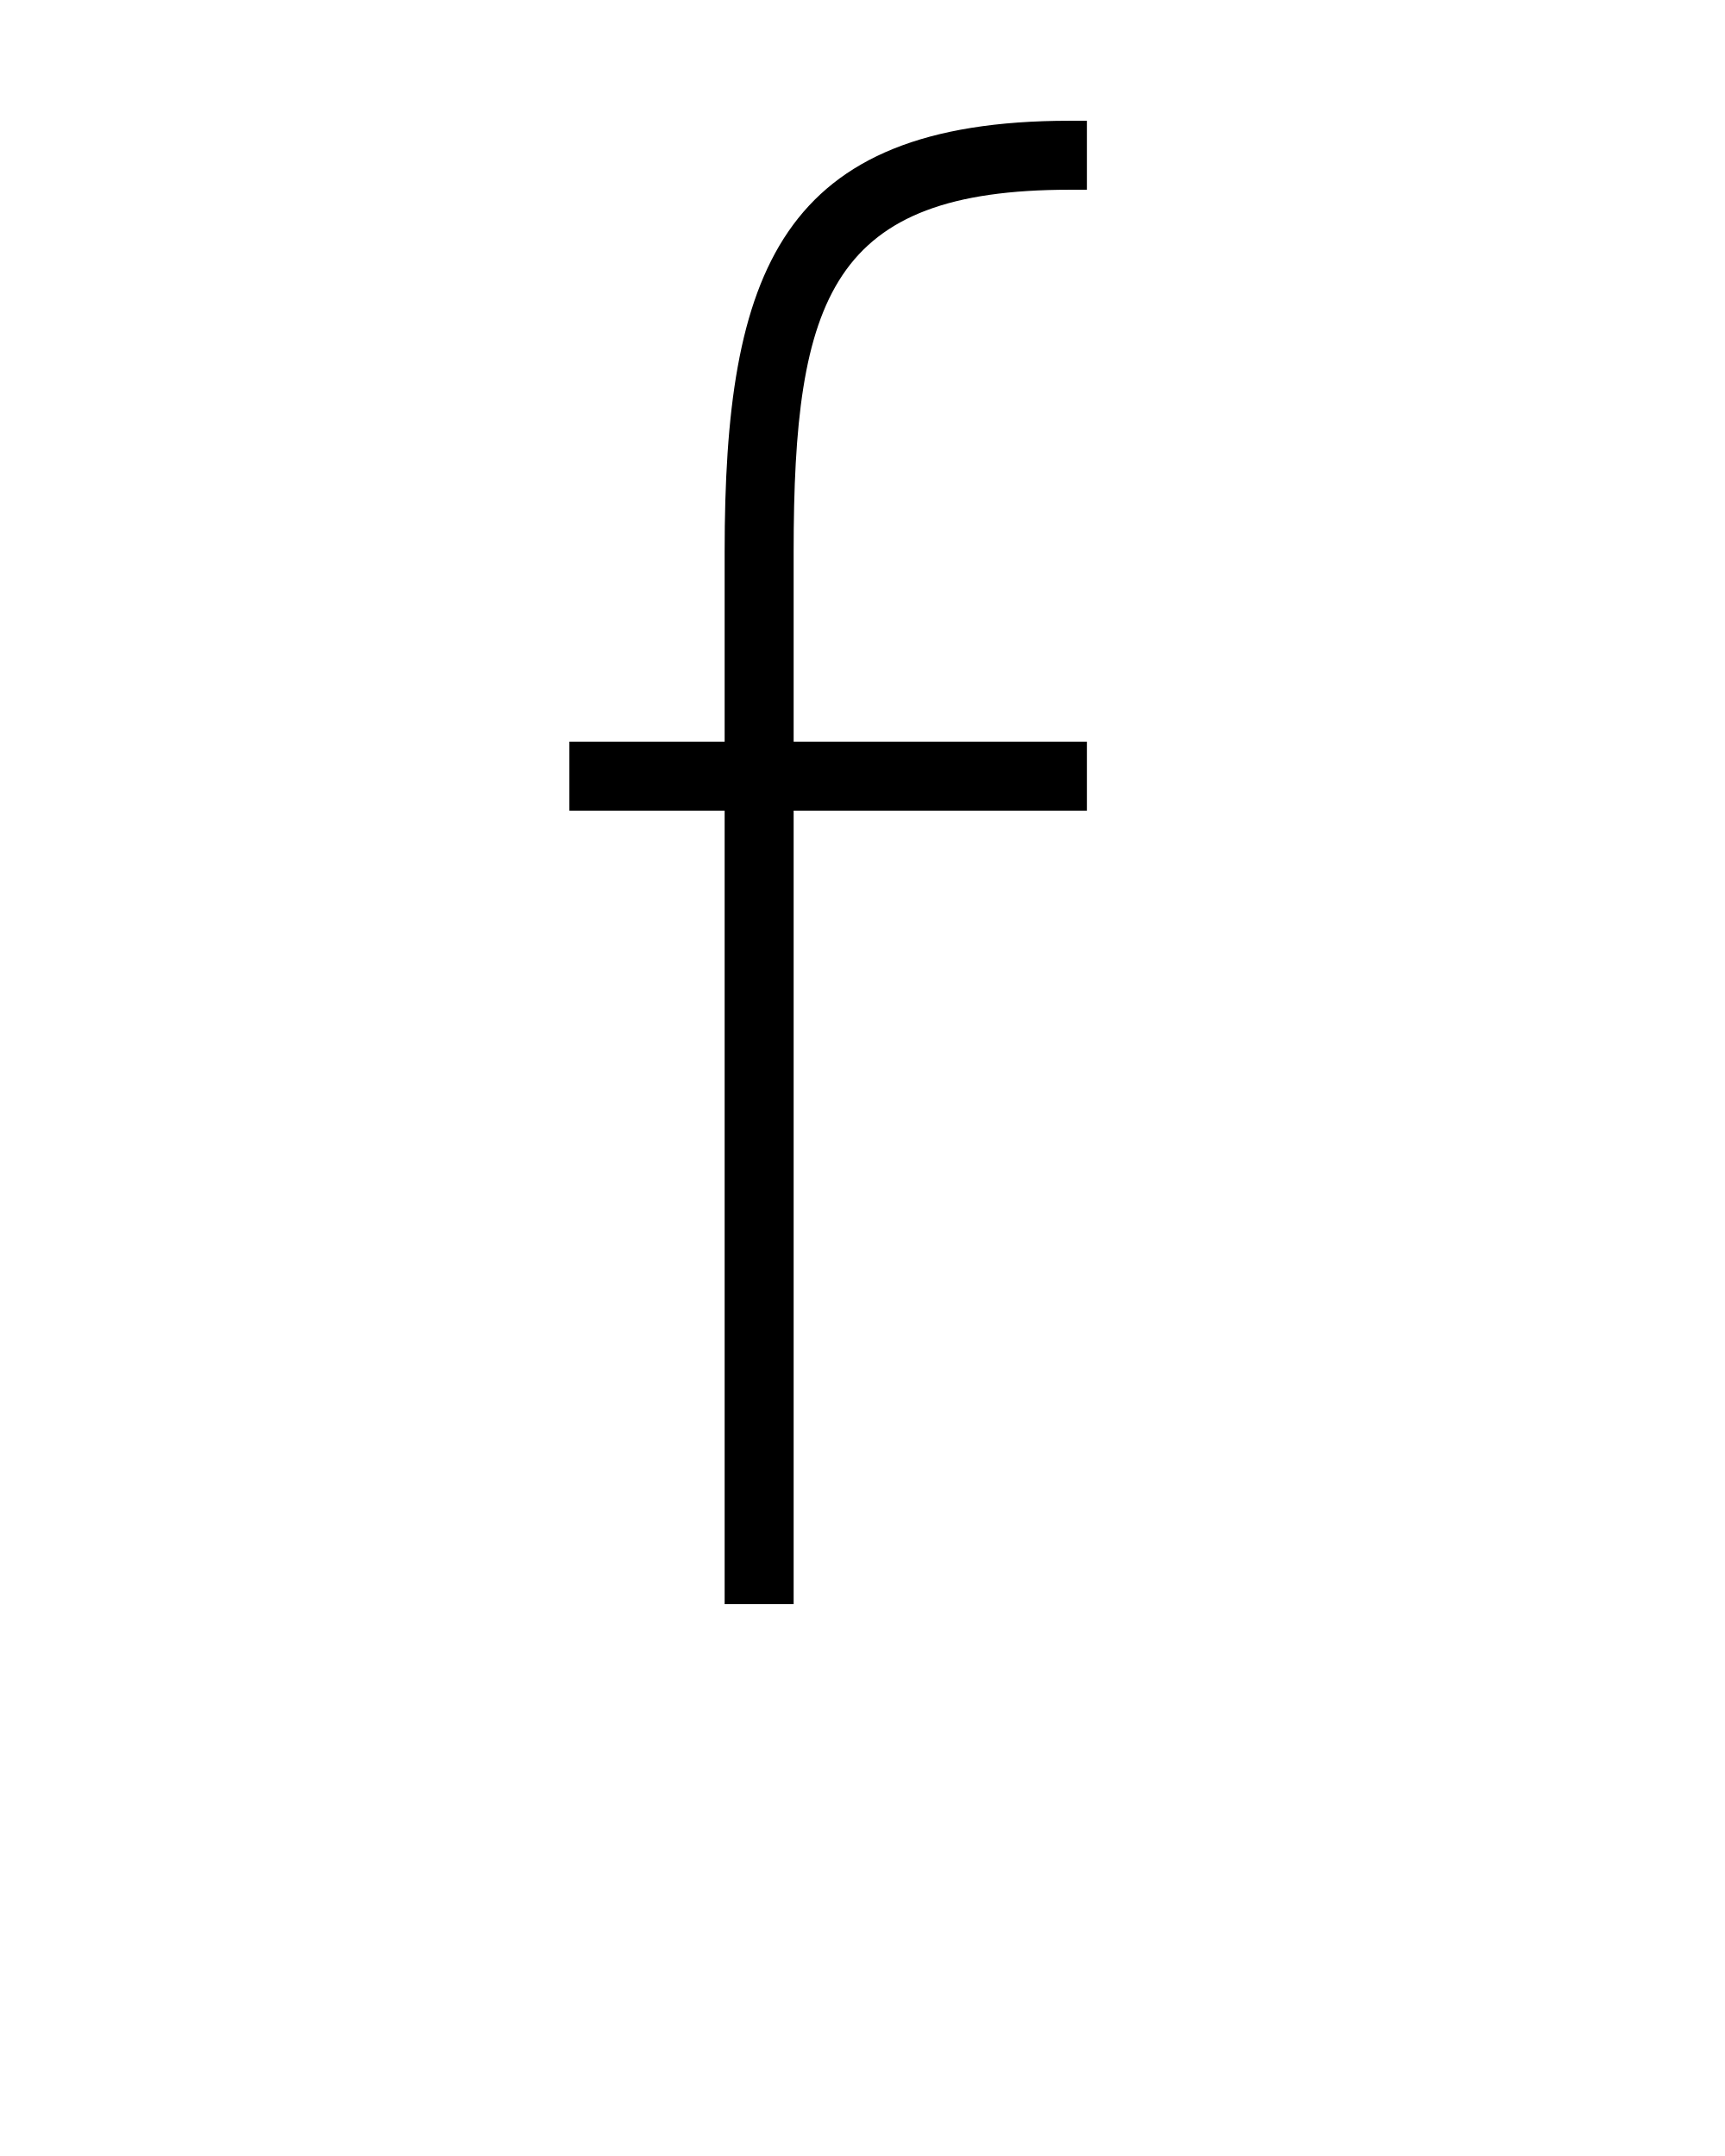
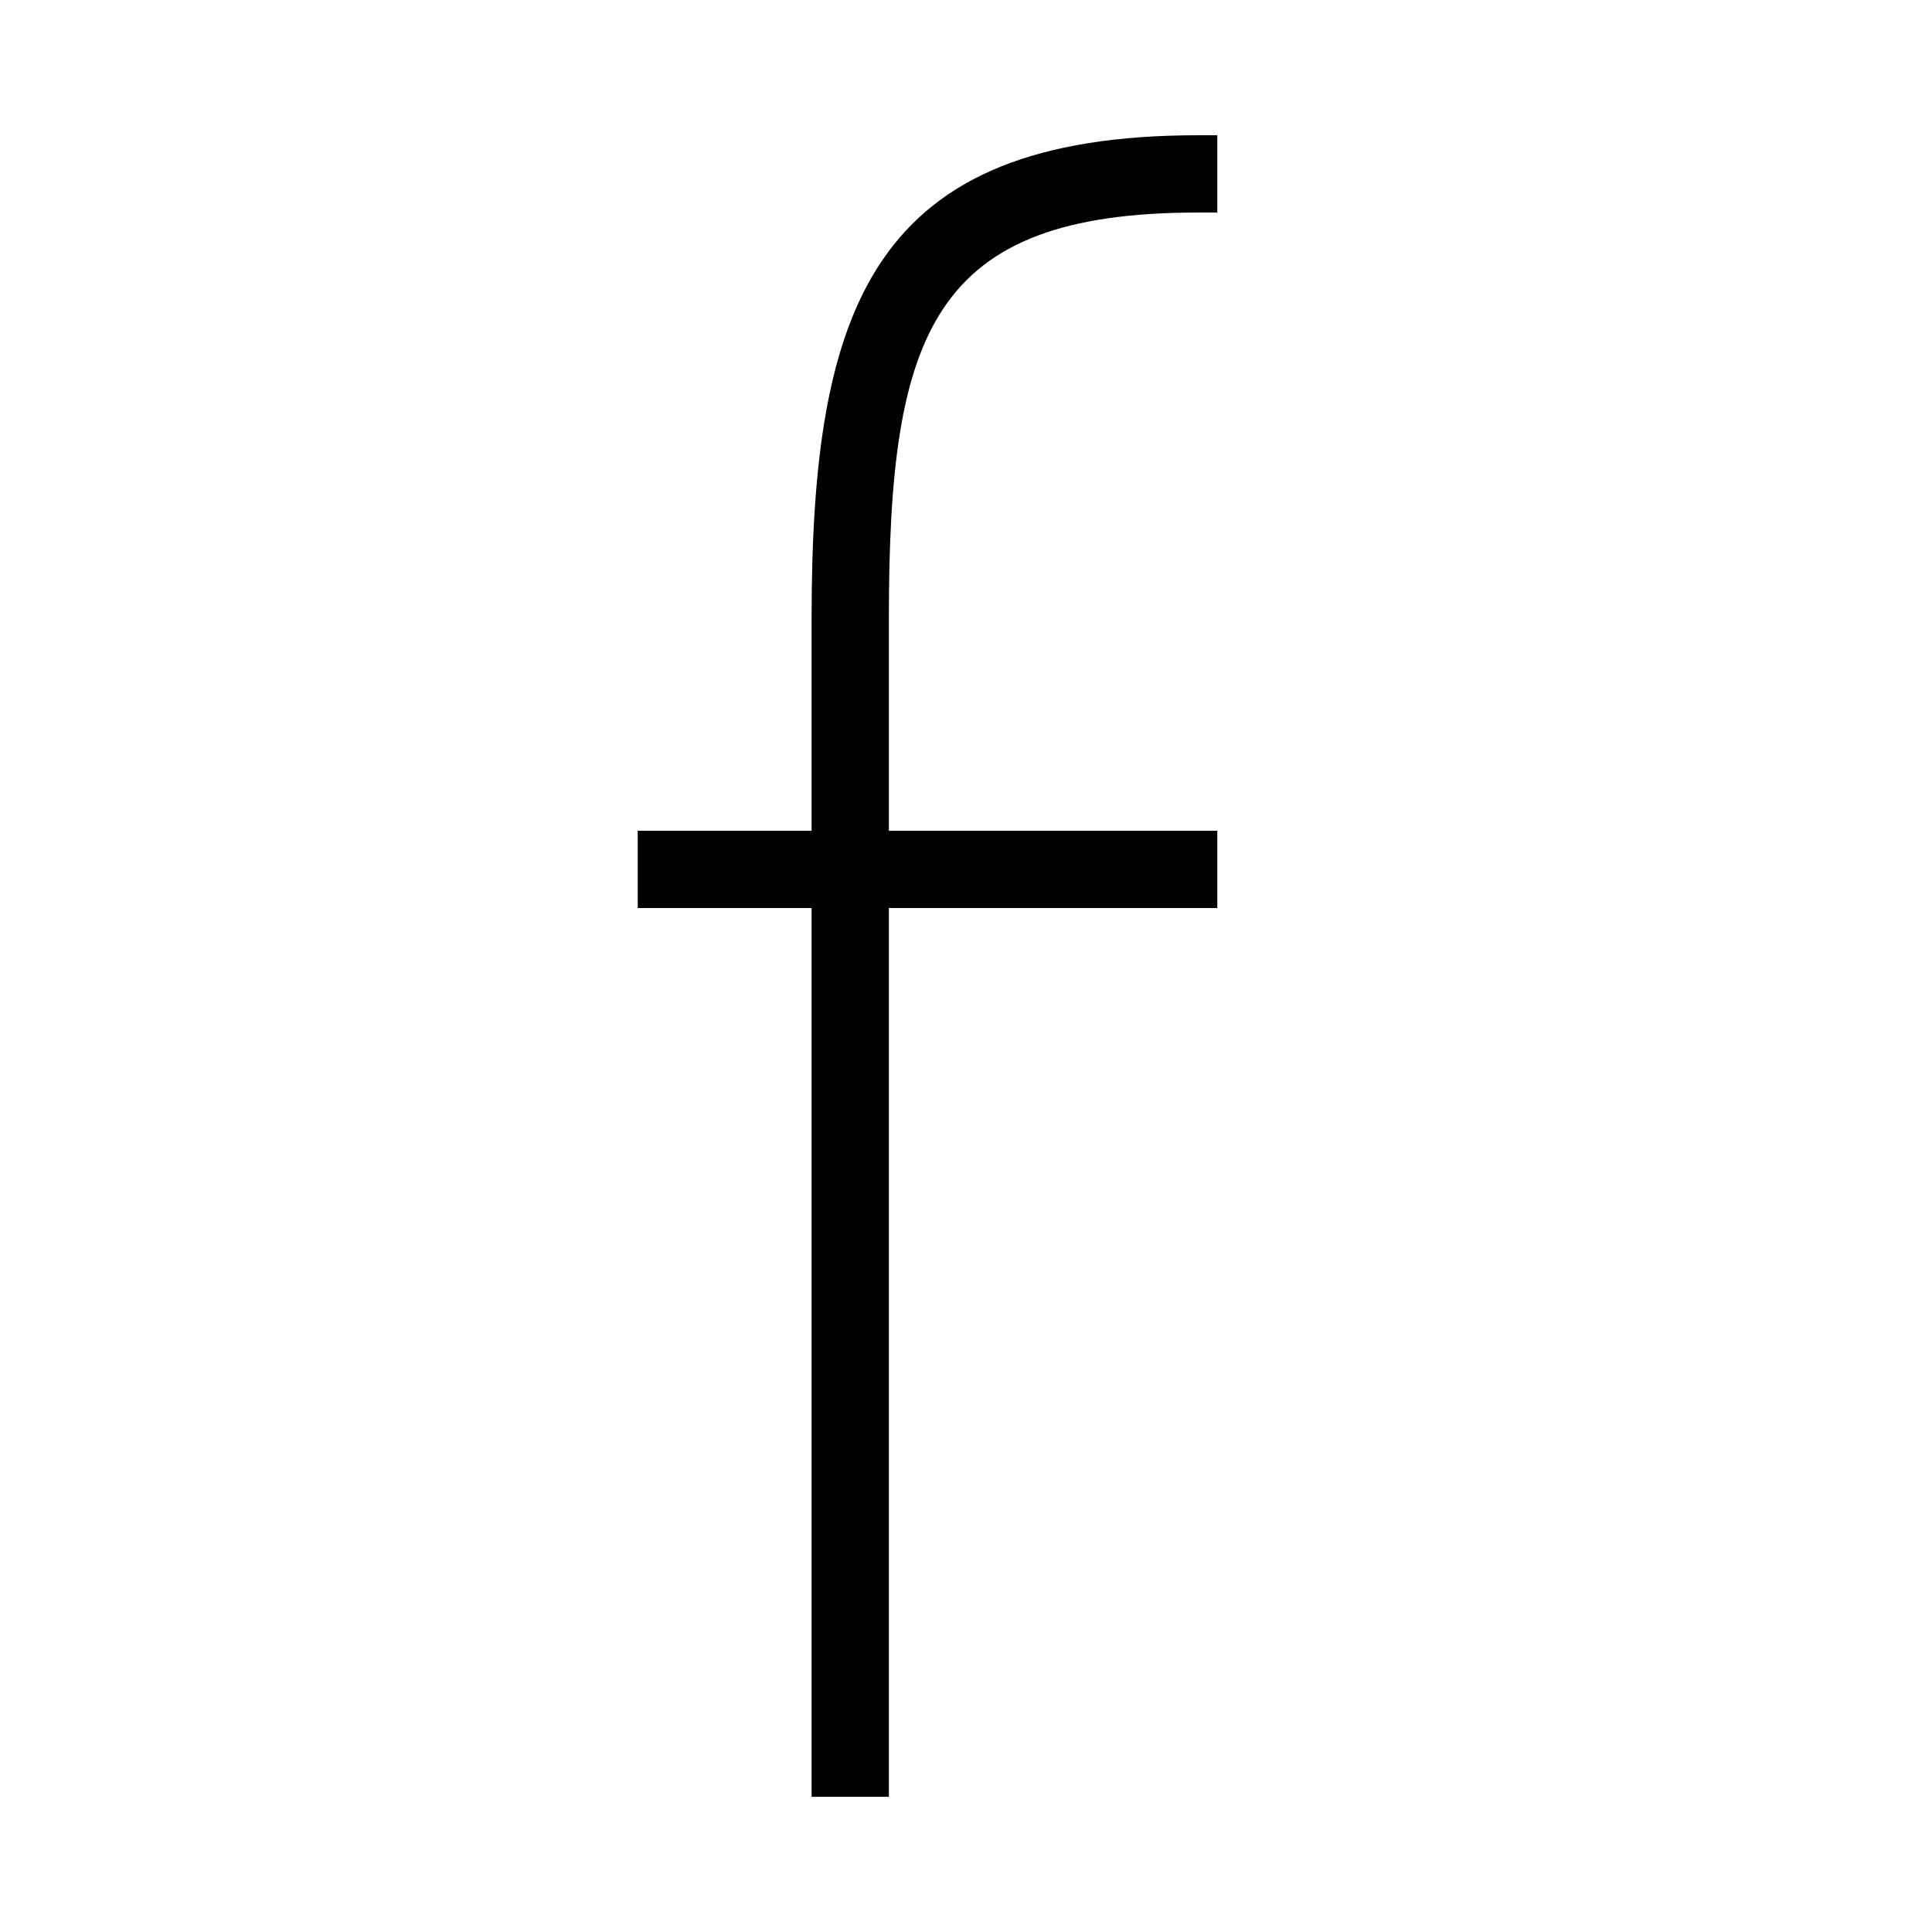
- <svg xmlns="http://www.w3.org/2000/svg" version="1.1" x="0px" y="0px" viewBox="0 0 100 125" enable-background="new 0 0 100 100" xml:space="preserve">
+ <svg xmlns="http://www.w3.org/2000/svg" version="1.1" x="0px" y="0px" viewBox="0 0 100 100" enable-background="new 0 0 100 100" xml:space="preserve">
  <path fill="#000000" d="M62.008,11.001h1v-4h-1c-16.813,0-20,8.786-20,25.001v10.999h-9v4h9v46.001h4V47.001h17v-4h-17V32.002  C46.008,17.191,48.231,11.001,62.008,11.001z" />
</svg>
